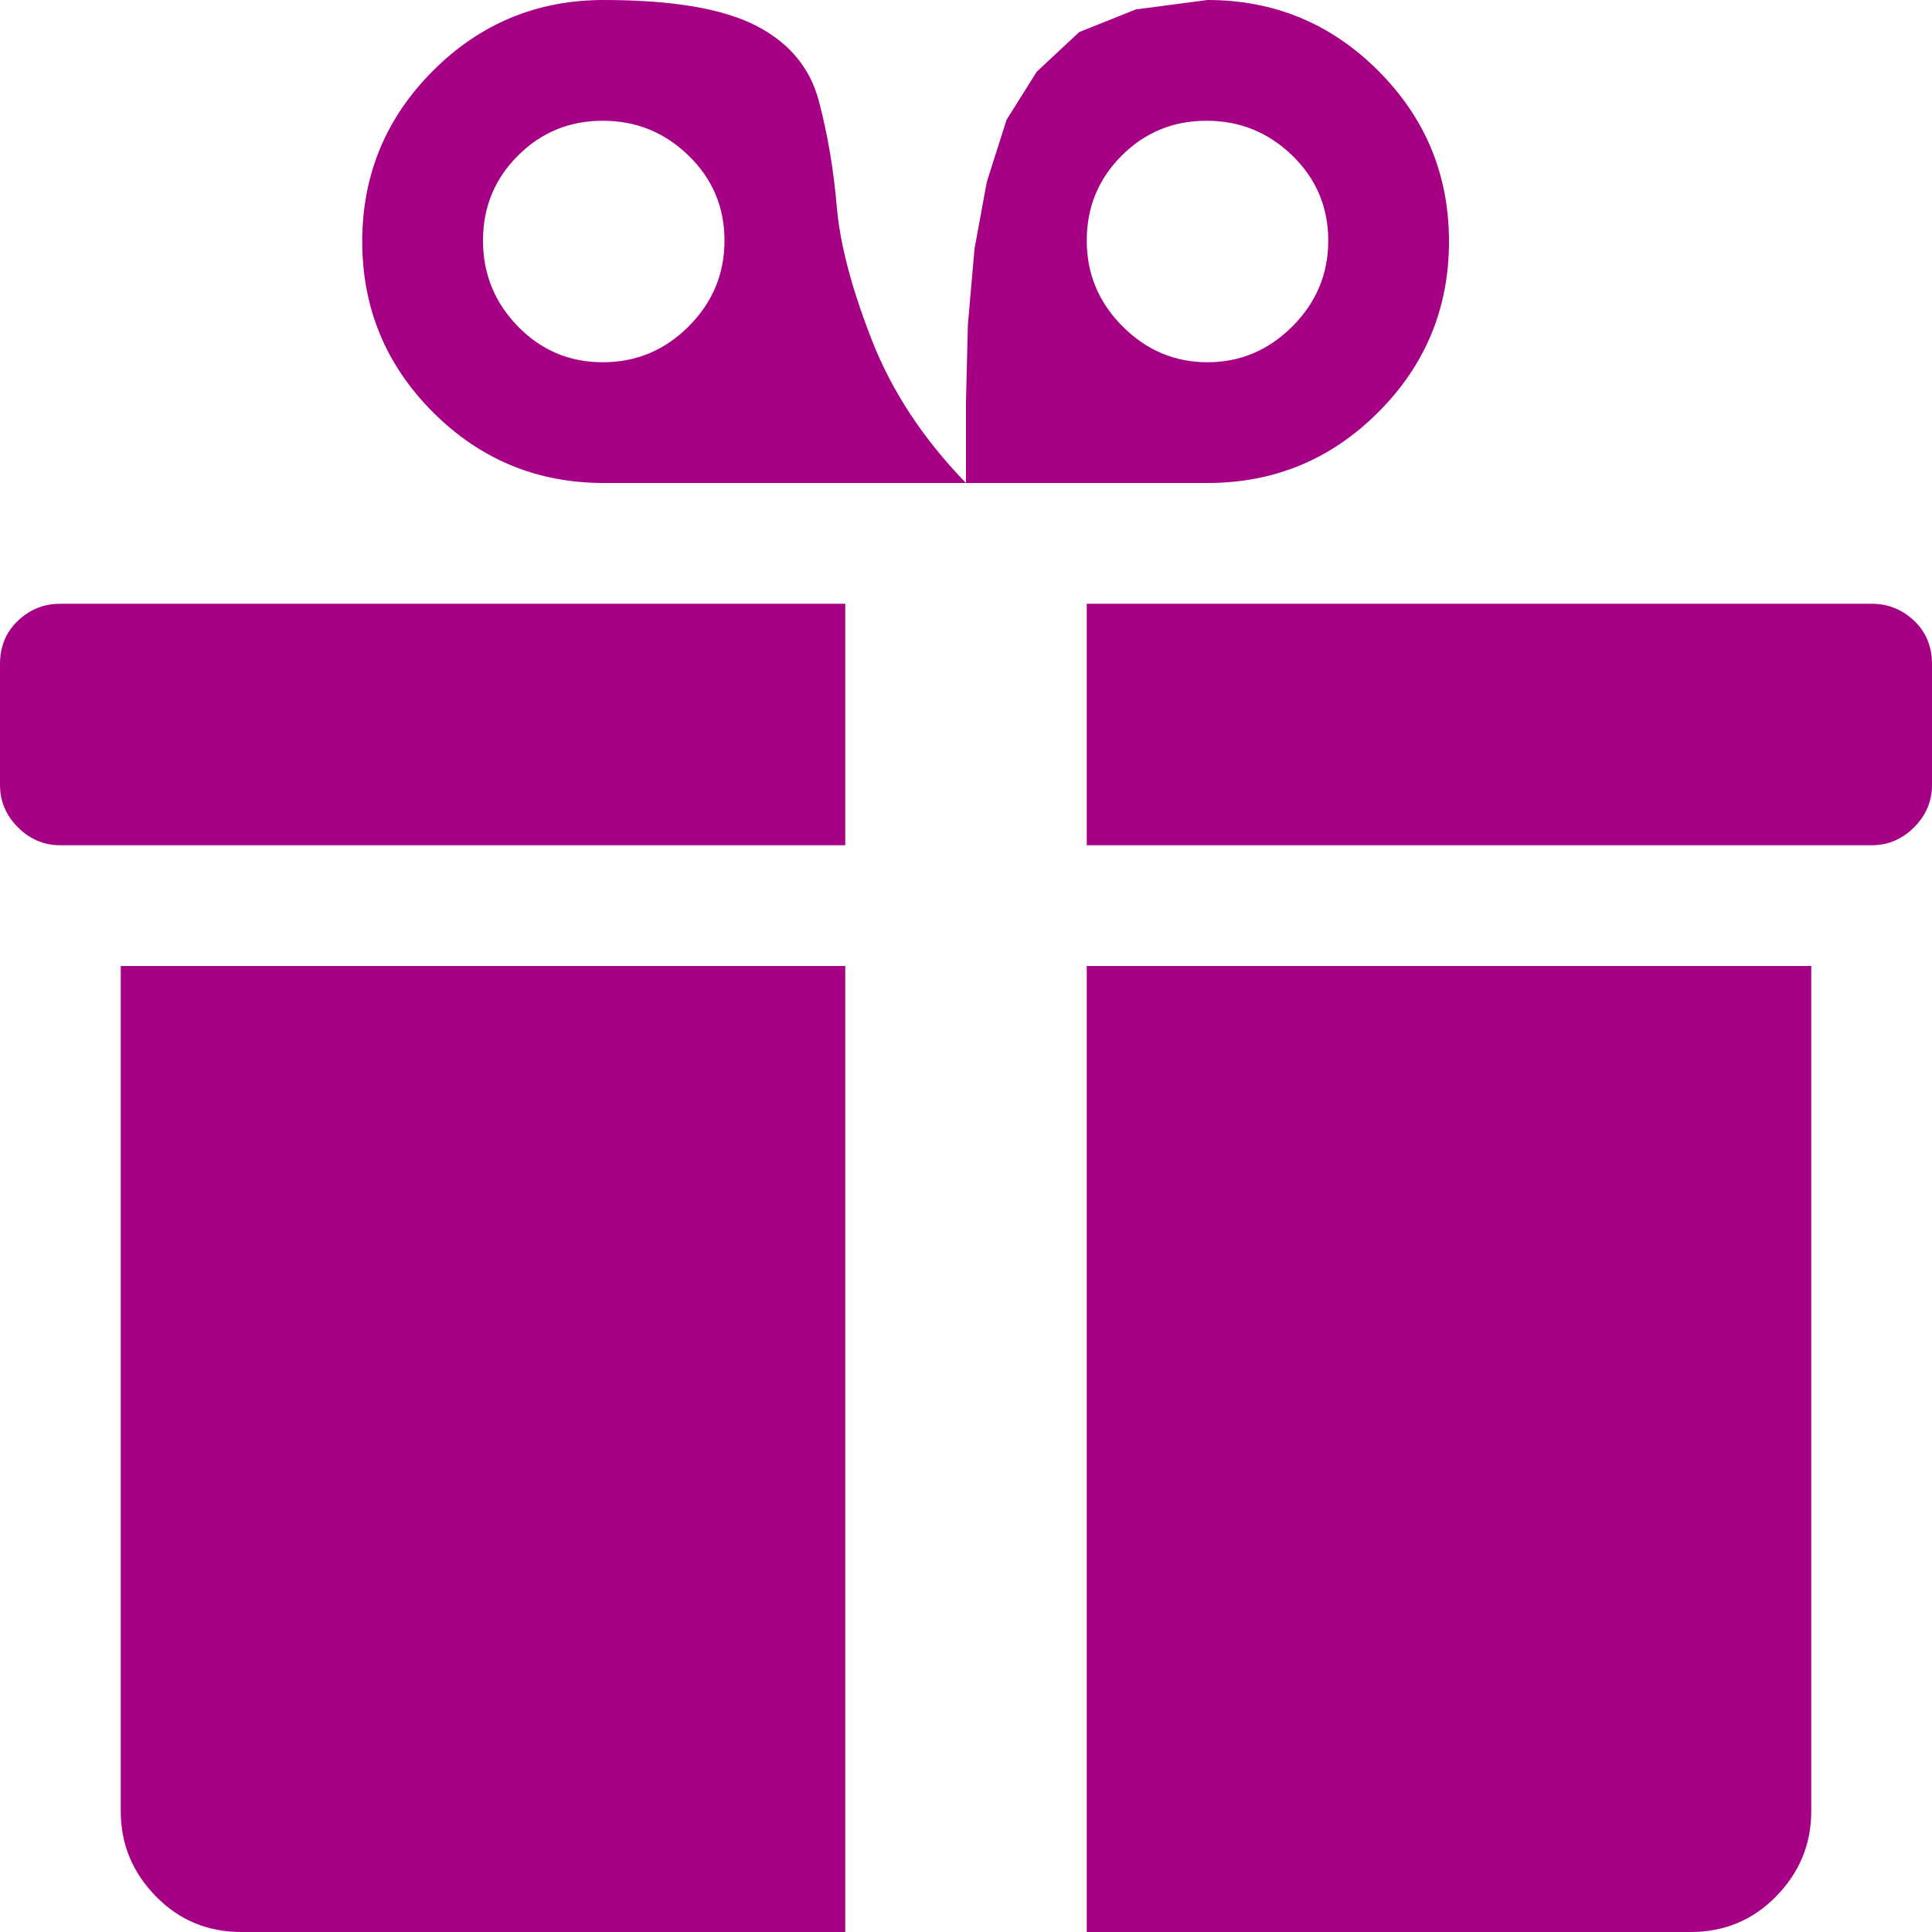
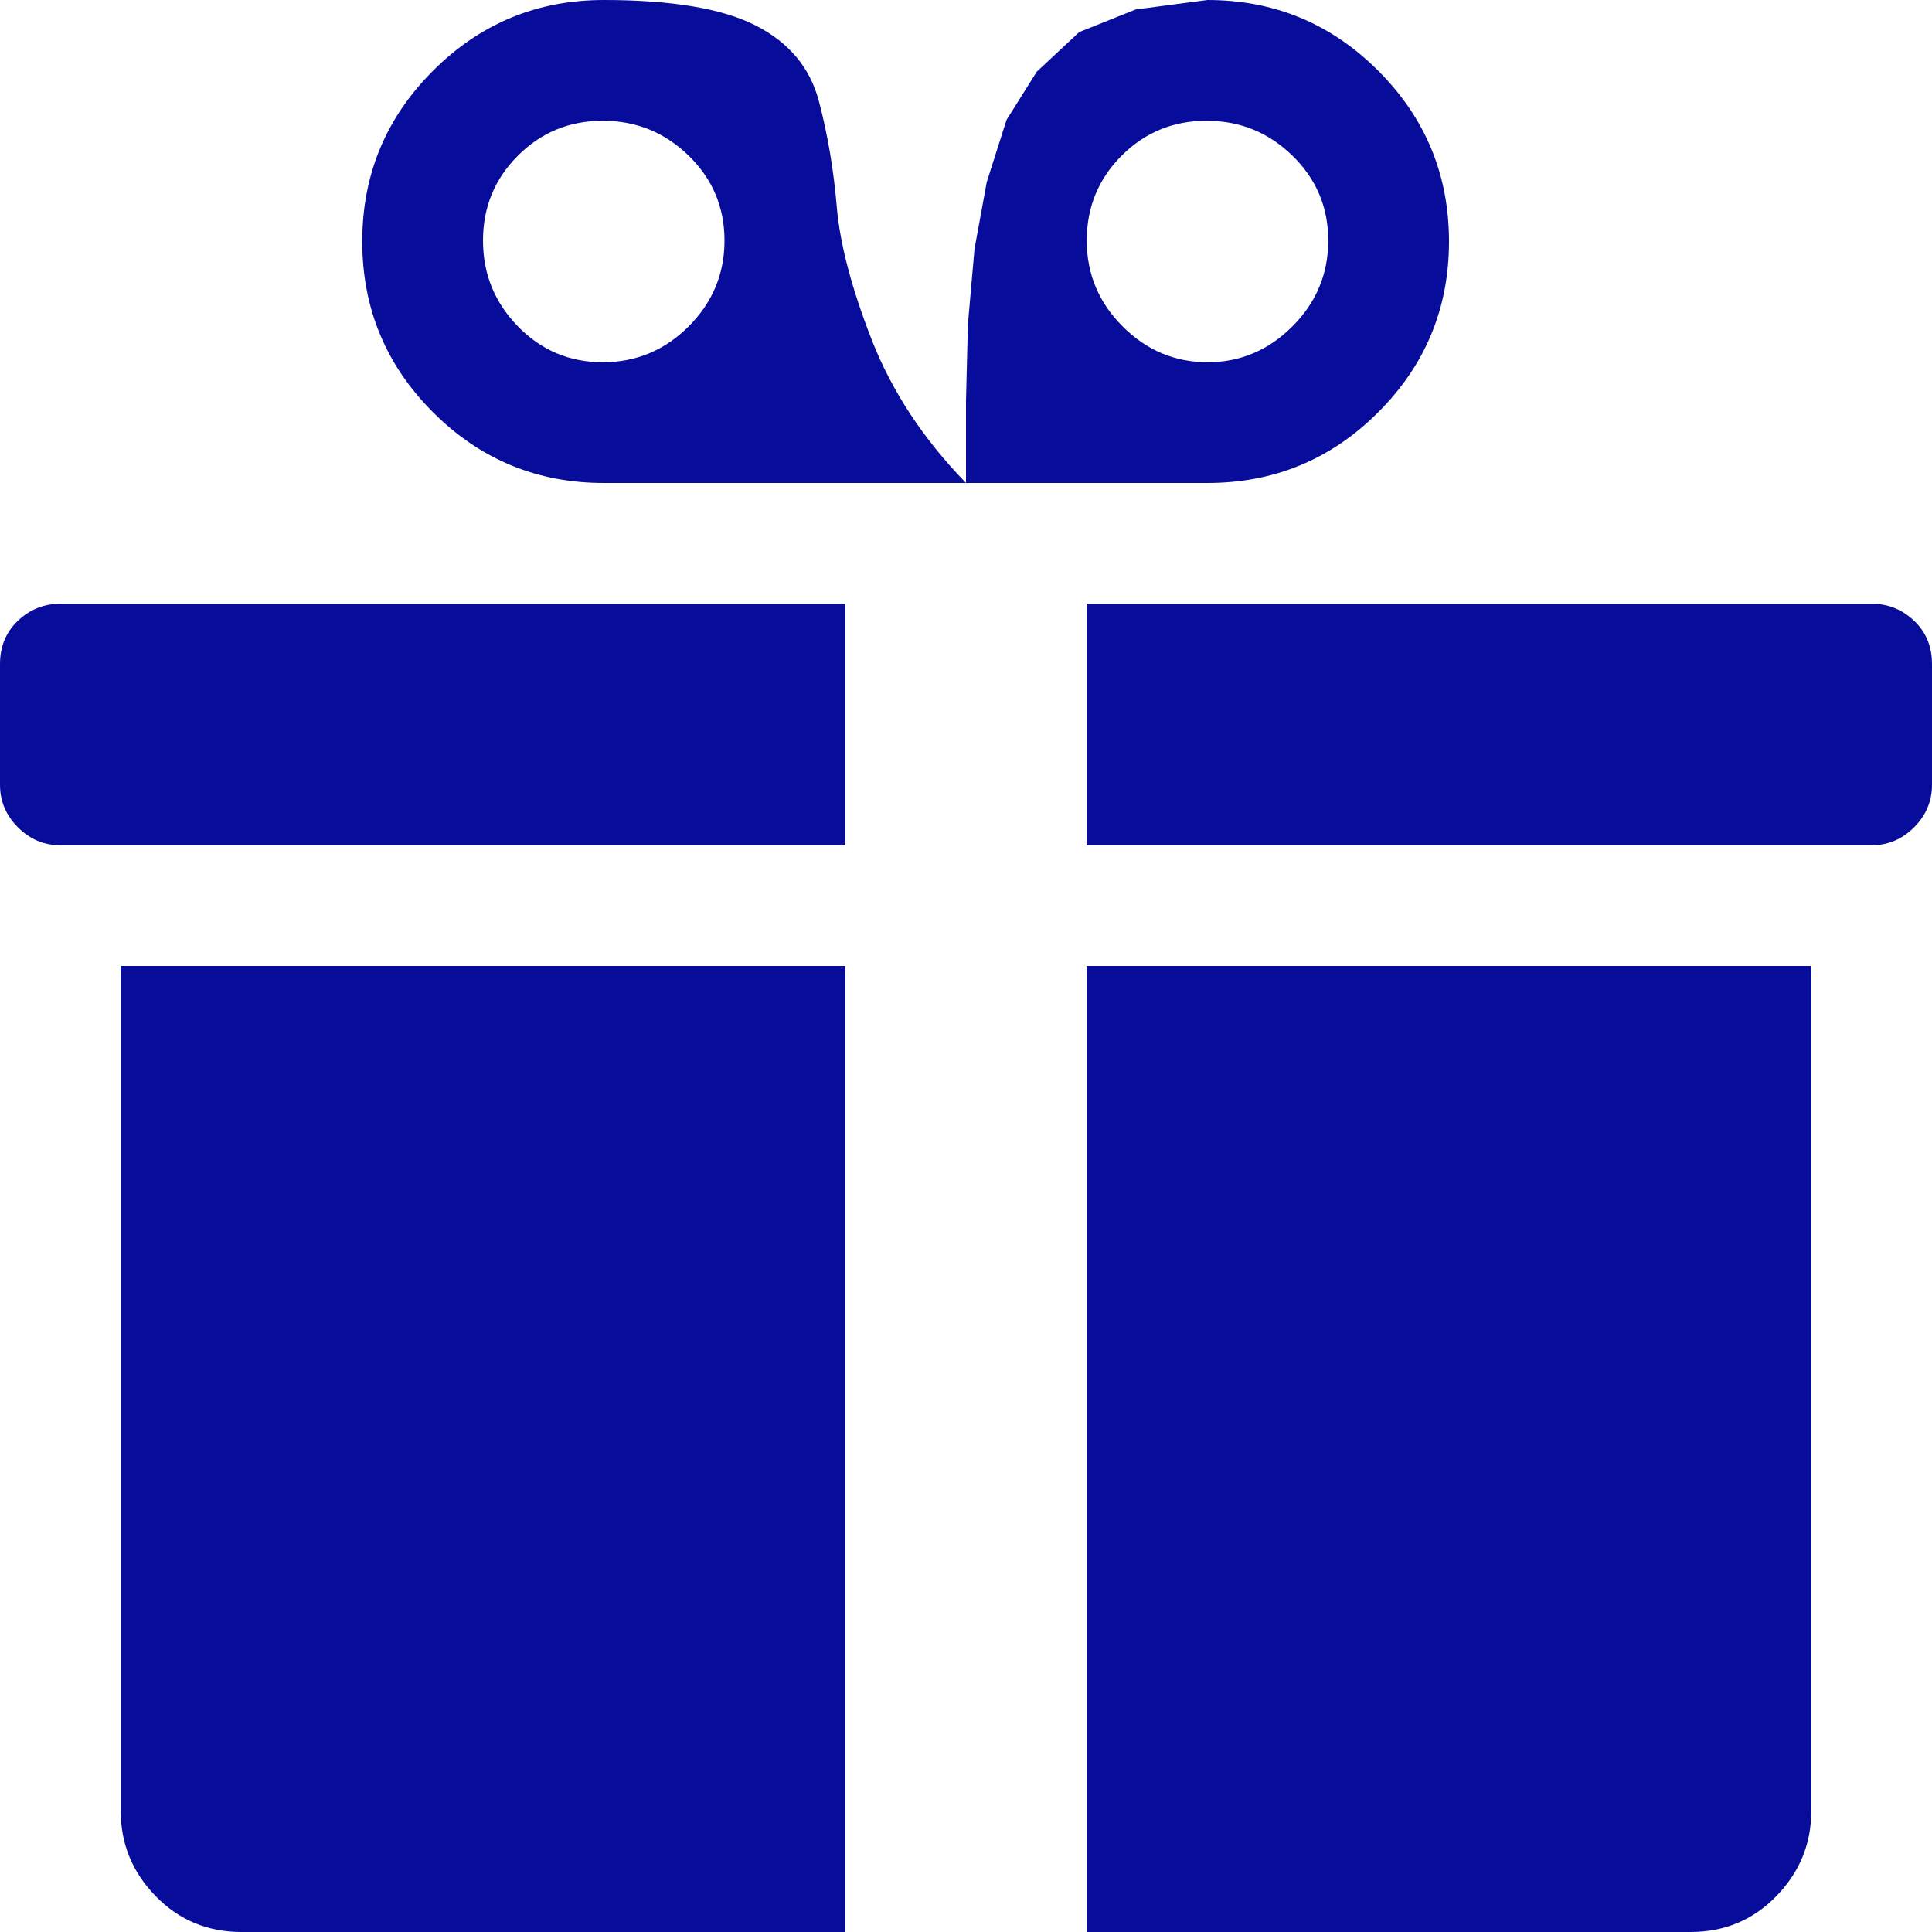
<svg xmlns="http://www.w3.org/2000/svg" width="128" height="128" viewBox="0 0 1024 1024">
-   <path fill="#a60085" d="M992 448H576V320h416q13 0 22.5 9t9.5 23v64q0 13-9.5 22.5T992 448M640 256H320q-53 0-90.5-37.5T192 128t37.5-90.5T320 0q54 0 80.5 13.5t33.5 40t9.5 56T462 180t50 76v-43.5l1-40.5l3.5-40l6.5-35.5l10.5-33l16-25.5L572 17l30-12l38-5q53 0 90.5 37.5T768 128t-37.5 90.5T640 256M319.5 64q-26.5 0-45 18.5t-18.5 45t18.5 45.5t45 19t45.5-19t19-45.5t-19-45T319.5 64m320 0q-26.5 0-45 18.5t-18.5 45t19 45.5t45 19t45-19t19-45.5t-19-45T639.5 64M448 448H32q-13 0-22.5-9.5T0 416v-64q0-14 9.5-23t22.5-9h416zm0 576H128q-27 0-45.5-19T64 960V512h384zm512-512v448q0 26-18.5 45t-45.5 19H576V512z" />
+   <path fill="#070C9B" d="M992 448H576V320h416q13 0 22.5 9t9.5 23v64q0 13-9.5 22.5T992 448M640 256H320q-53 0-90.5-37.5T192 128t37.5-90.5T320 0q54 0 80.5 13.5t33.5 40t9.5 56T462 180t50 76v-43.5l1-40.5l3.5-40l6.5-35.5l10.5-33l16-25.5L572 17l30-12l38-5q53 0 90.5 37.5T768 128t-37.5 90.5T640 256M319.5 64q-26.5 0-45 18.5t-18.5 45t18.5 45.5t45 19t45.5-19t19-45.5t-19-45T319.5 64m320 0q-26.5 0-45 18.5t-18.5 45t19 45.5t45 19t45-19t19-45.5t-19-45T639.5 64M448 448H32q-13 0-22.5-9.5T0 416v-64q0-14 9.5-23t22.5-9h416zm0 576H128q-27 0-45.5-19T64 960V512h384zm512-512v448q0 26-18.5 45t-45.5 19H576V512z" />
</svg>
